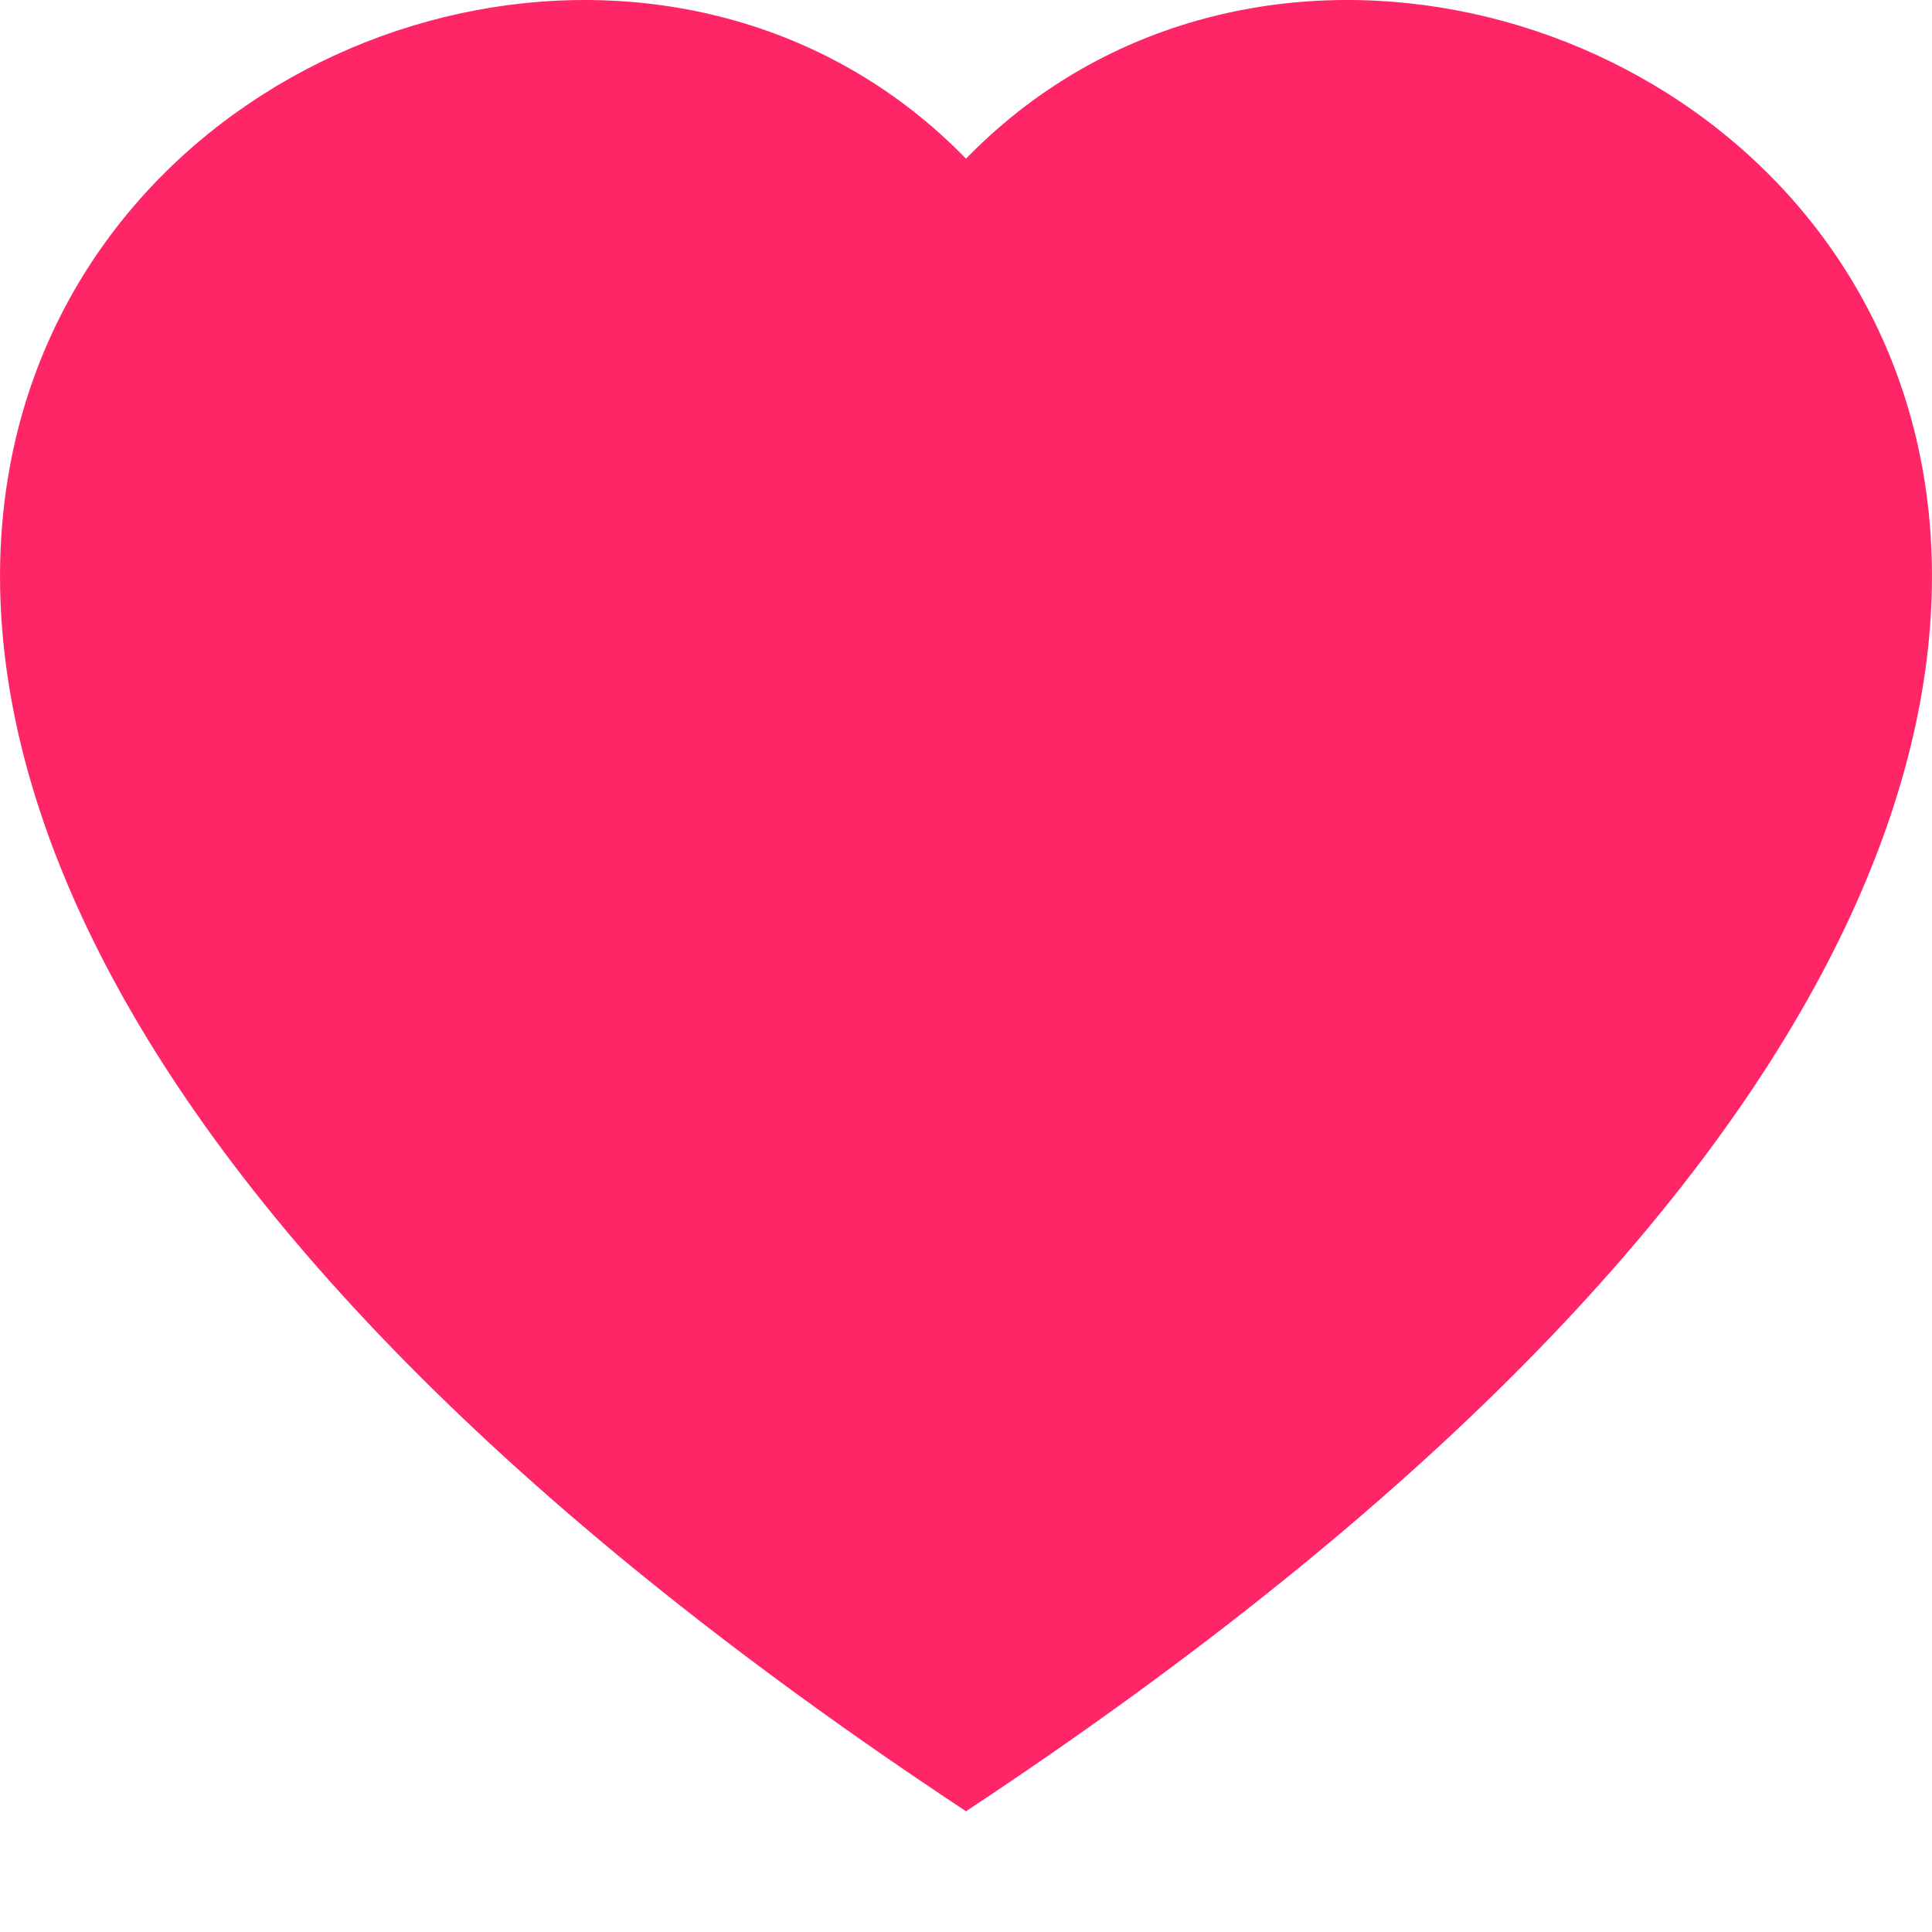
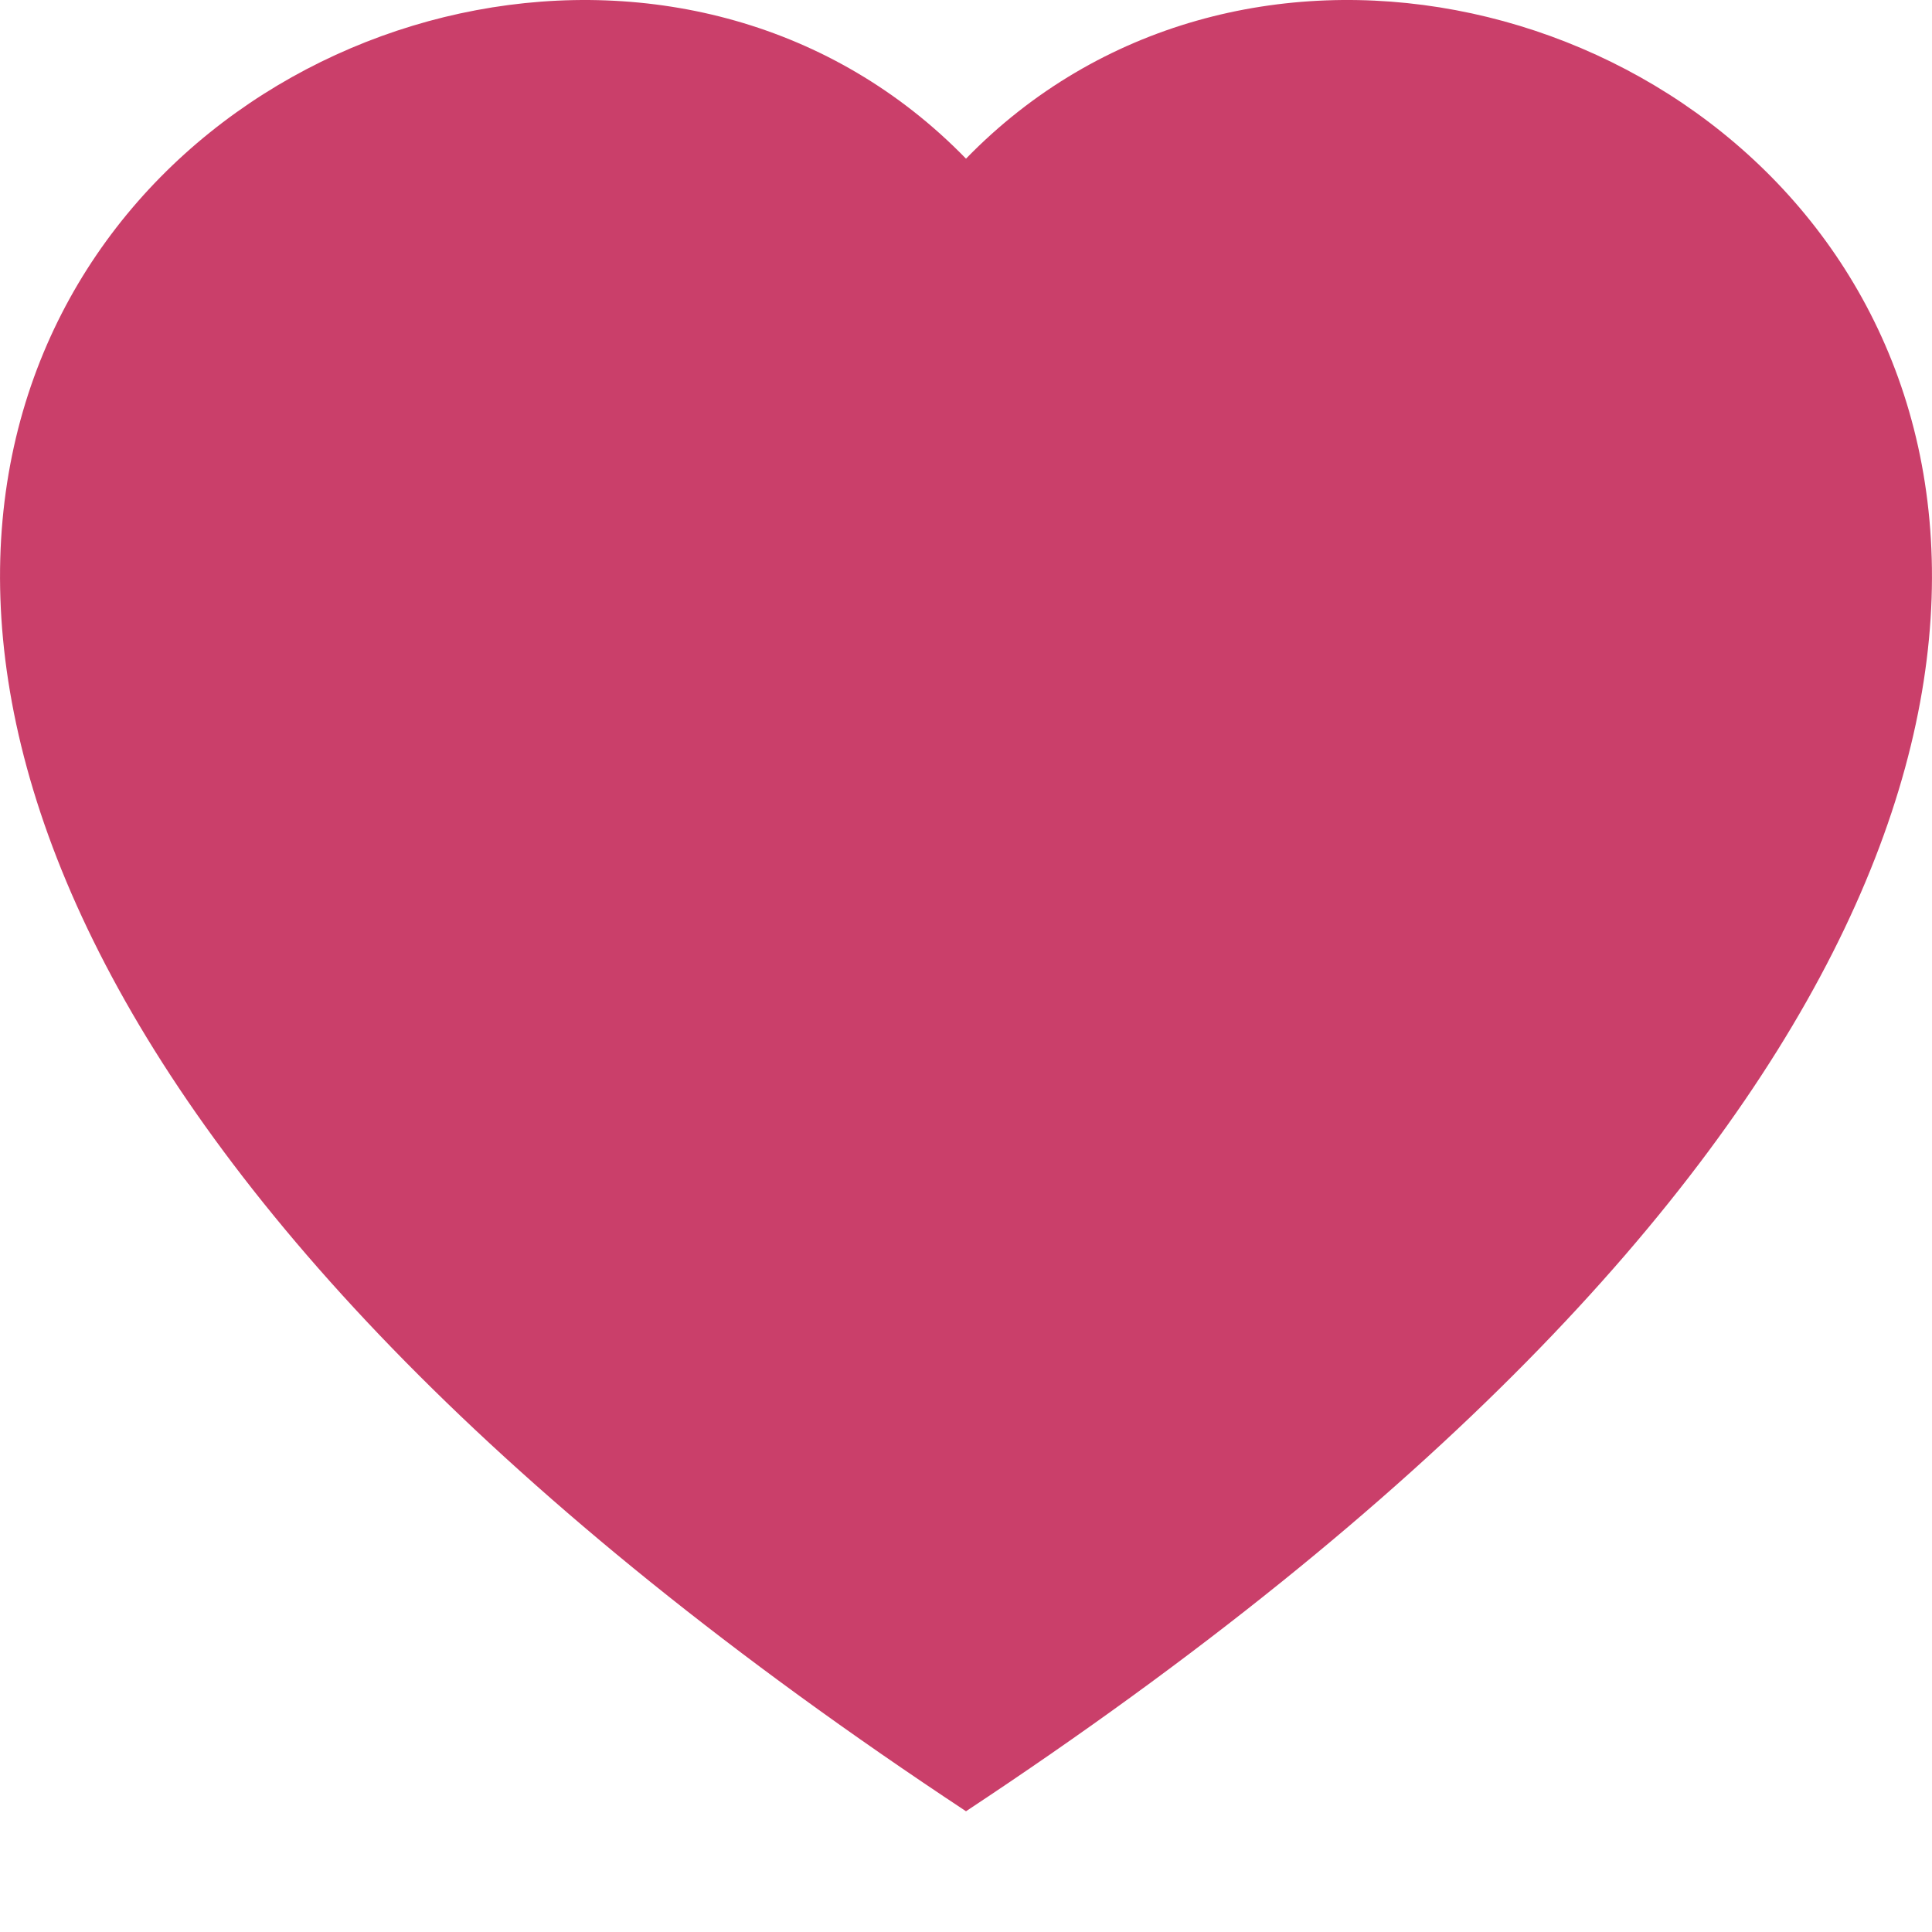
- <svg xmlns="http://www.w3.org/2000/svg" width="16" height="16" fill="#ff2667" class="bi bi-heart-fill" viewBox="0 0 16 16">
+ <svg xmlns="http://www.w3.org/2000/svg" width="16" height="16" fill="rgba(189,16,69, .8)" class="bi bi-heart-fill" viewBox="0 0 16 16">
  <path fill-rule="evenodd" d="M8 1.314C12.438-3.248 23.534 4.735 8 15-7.534 4.736 3.562-3.248 8 1.314" />
</svg>
